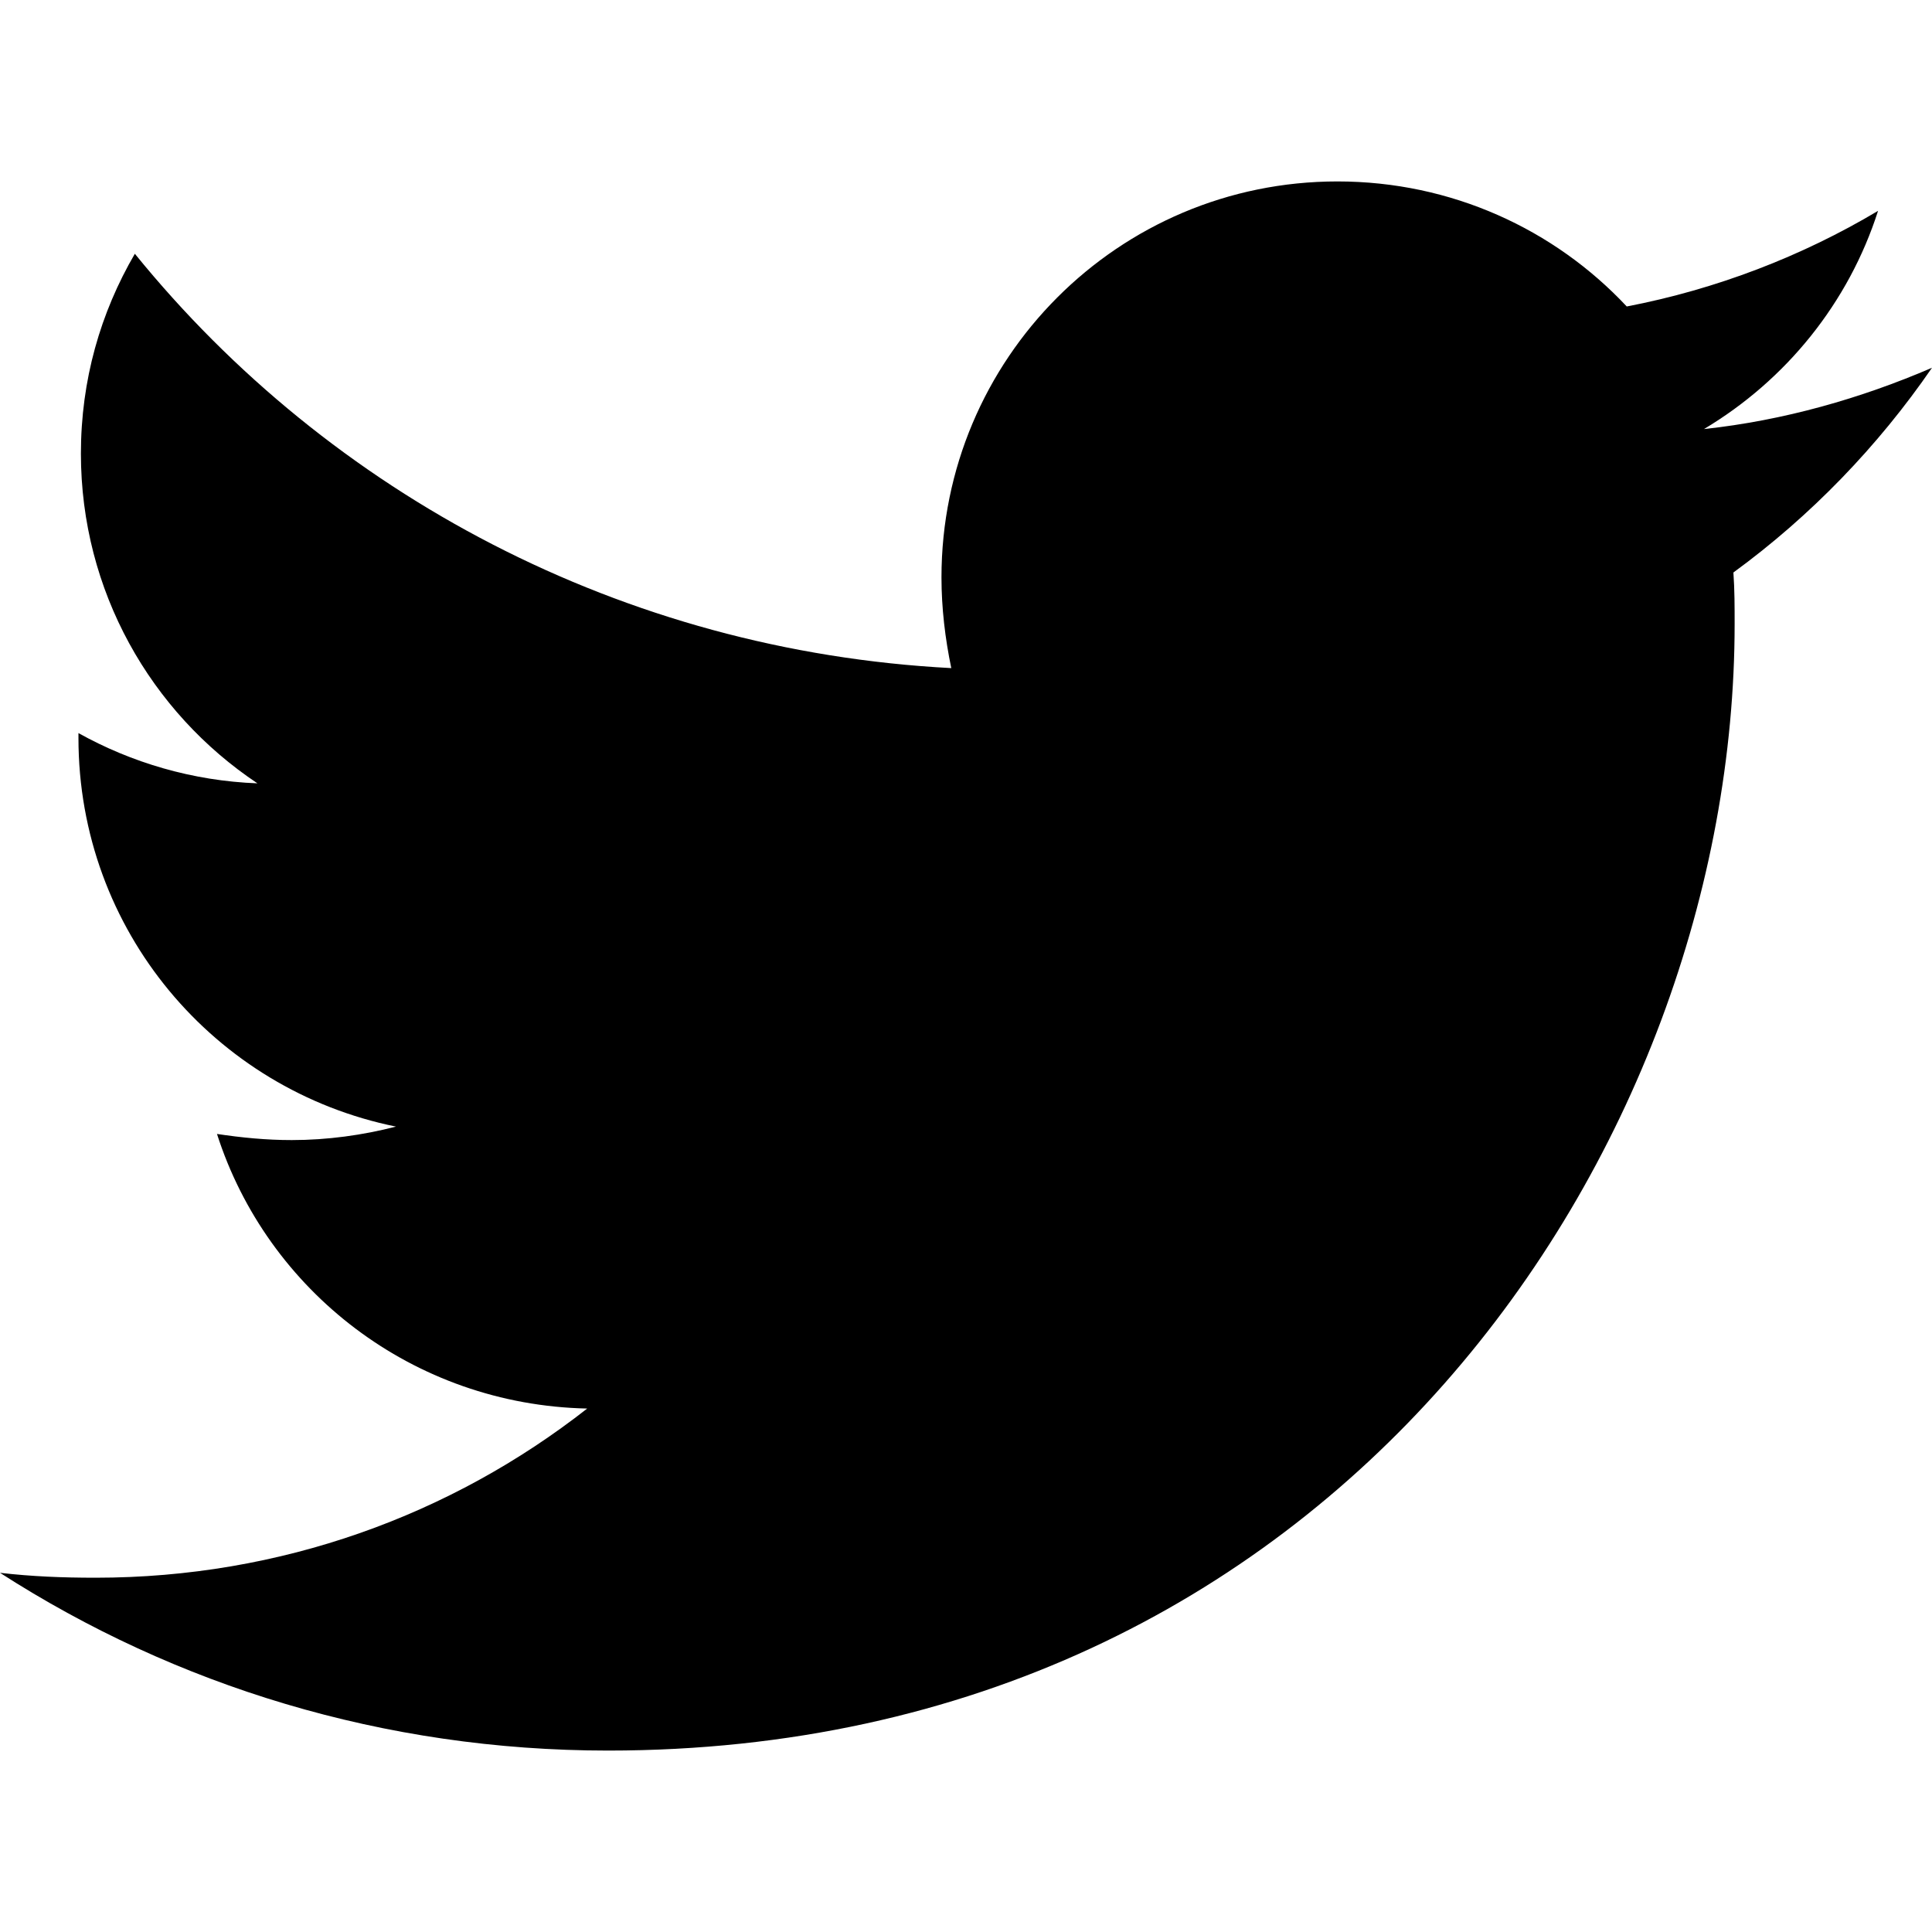
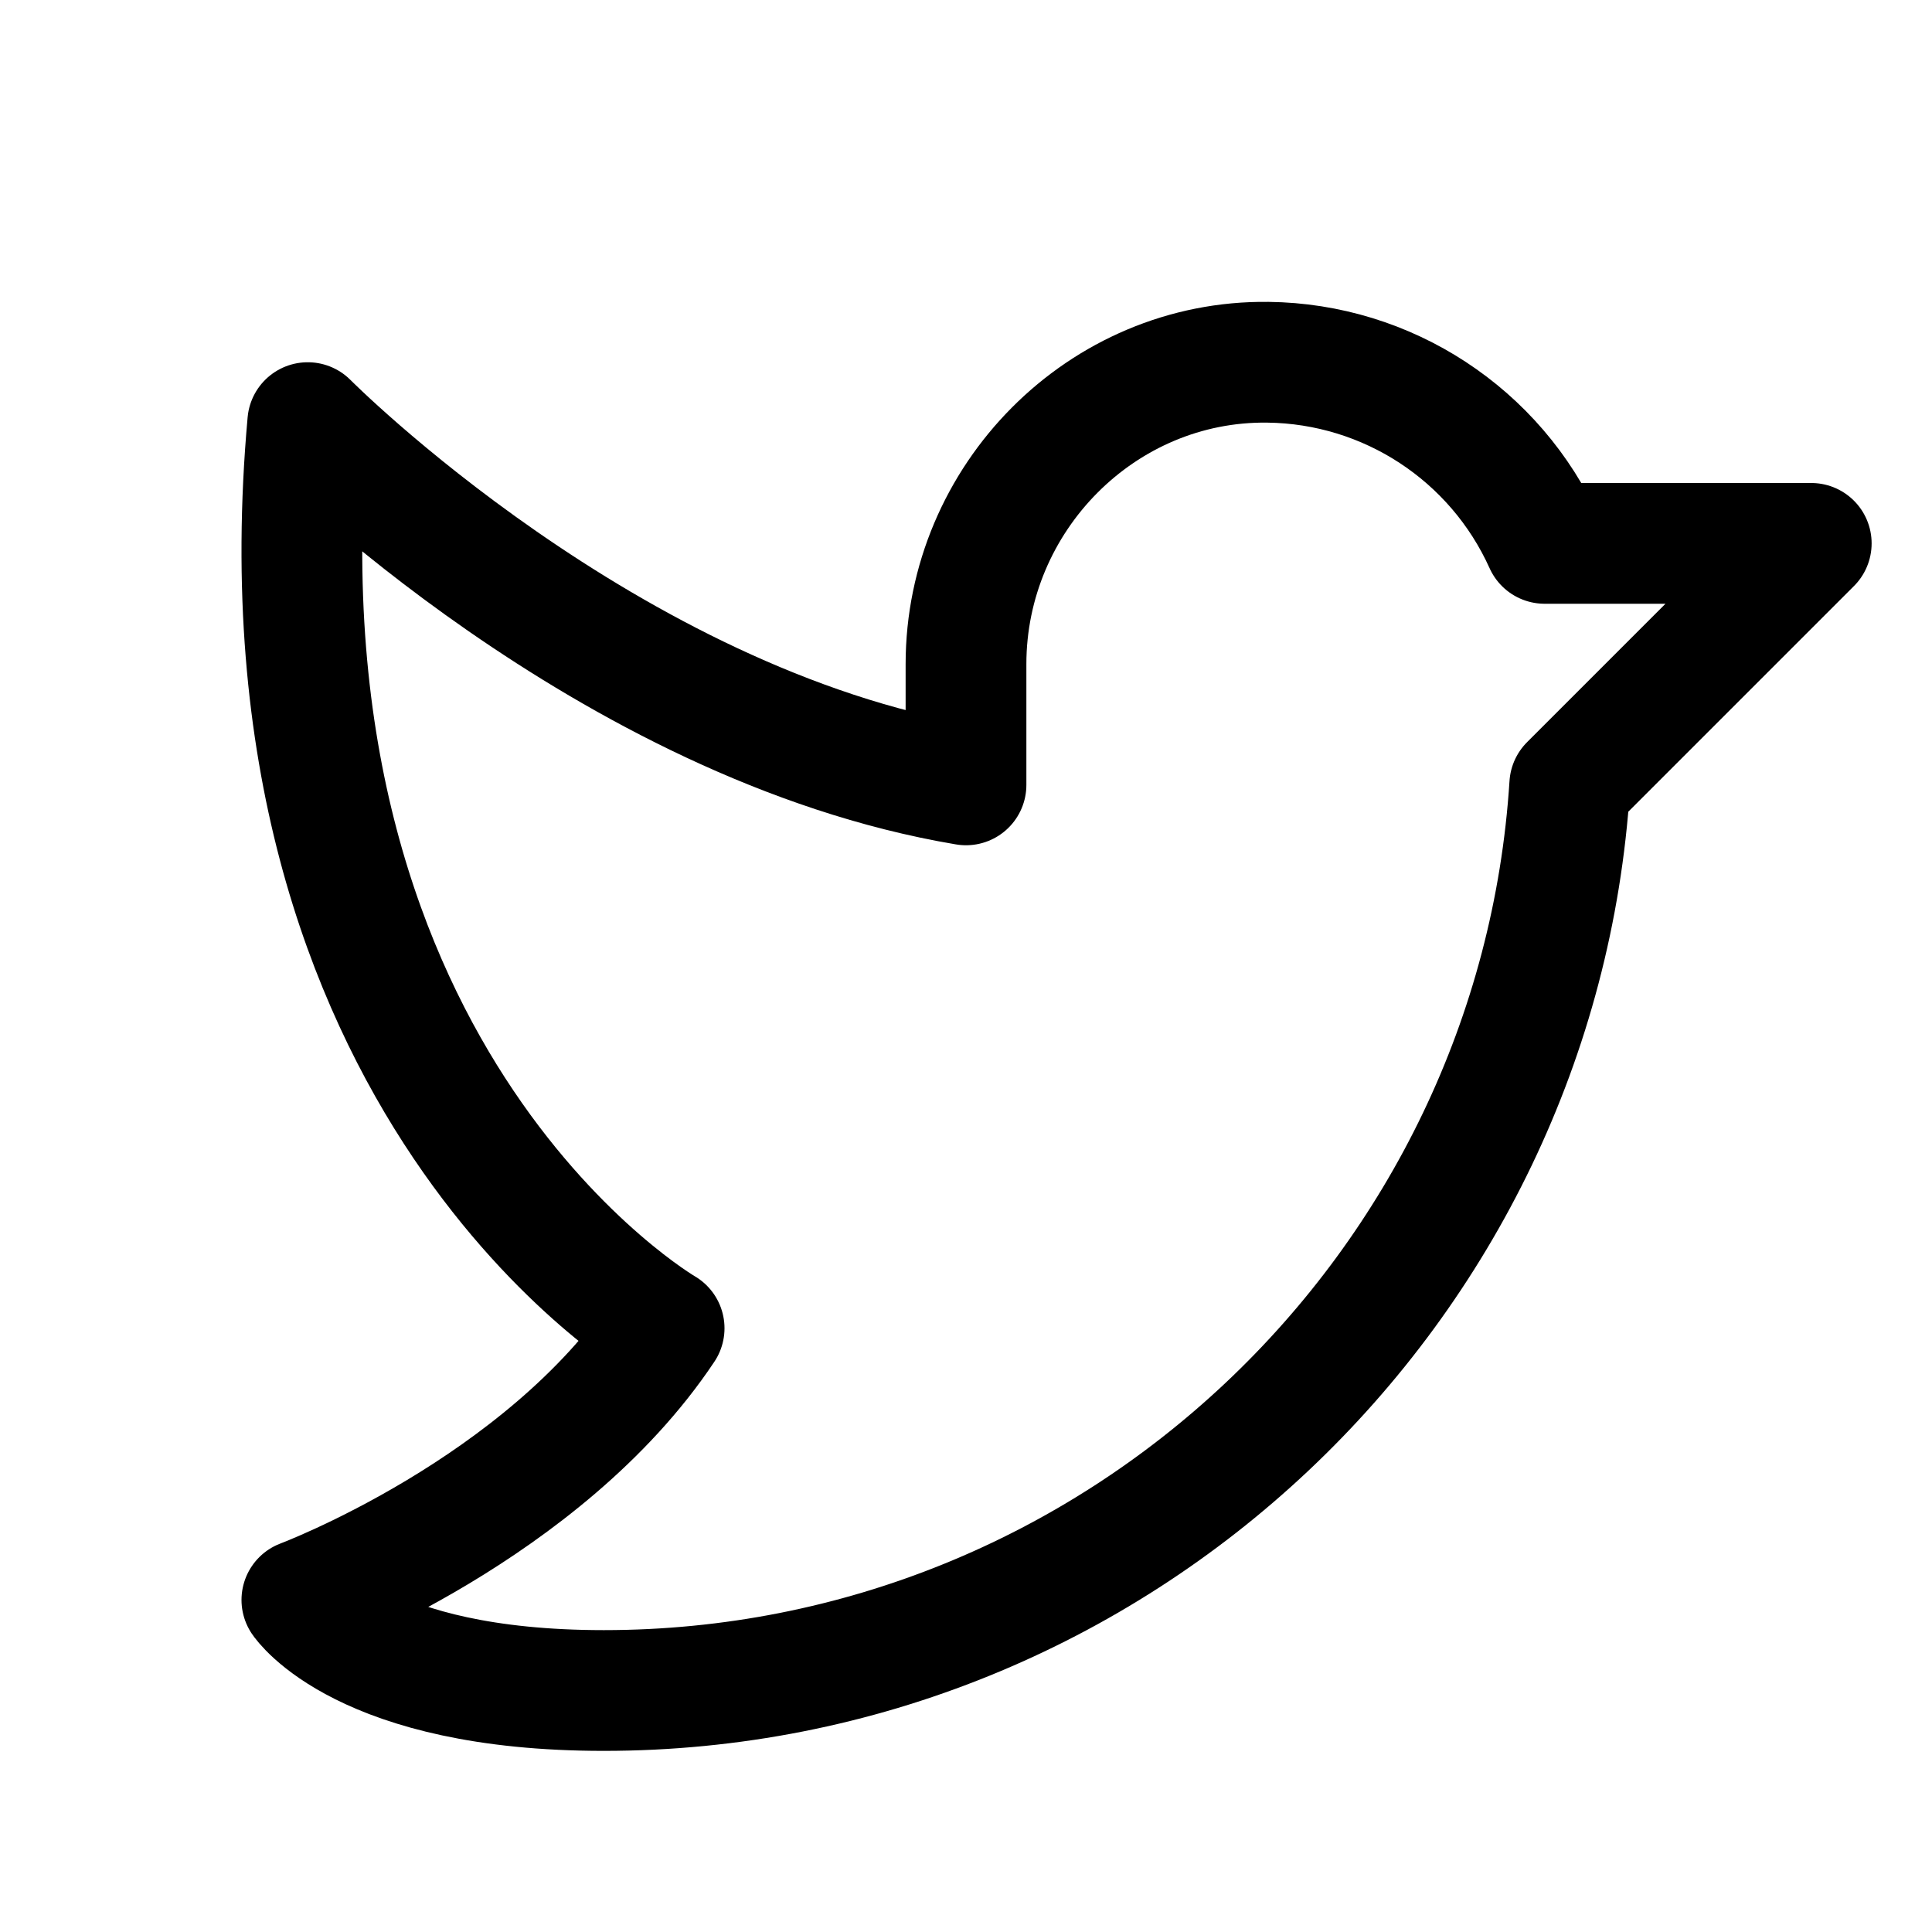
- <svg xmlns="http://www.w3.org/2000/svg" viewBox="0 0 512 512" width="24" height="24">
-   <path fill="currentColor" d="M459.37 151.716c.325 4.548.325 9.097.325 13.645 0 138.72-105.583 298.558-298.558 298.558-59.452 0-114.68-17.219-161.137-47.106 8.447.974 16.568 1.299 25.34 1.299 49.055 0 94.213-16.568 130.274-44.832-46.132-.975-84.792-31.188-98.112-72.772 6.498.974 12.995 1.624 19.818 1.624 9.421 0 18.843-1.3 27.614-3.573-48.081-9.747-84.143-51.98-84.143-102.985v-1.299c13.969 7.797 30.214 12.67 47.431 13.319-28.264-18.843-46.781-51.005-46.781-87.391 0-19.492 5.197-37.36 14.294-52.954 51.655 63.675 129.3 105.258 216.365 109.807-1.624-7.797-2.599-15.918-2.599-24.04 0-57.828 46.782-104.934 104.934-104.934 30.213 0 57.502 12.67 76.67 33.137 23.715-4.548 46.456-13.32 66.599-25.34-7.798 24.366-24.366 44.833-46.132 57.827 21.117-2.273 41.584-8.122 60.426-16.243-14.292 20.791-32.161 39.308-52.628 54.253z" />
+ <svg xmlns="http://www.w3.org/2000/svg" viewBox="0 0 256 256">
+   <rect width="256" height="256" fill="none" />
+   <path d="M88,176S32.85,144,40.78,56c0,0,39.66,40,87.22,48V88c0-22,18-40.27,40-40a40.74,40.74,0,0,1,36.67,24H240l-32,32c-4.26,66.84-60.08,120-128,120-32,0-40-12-40-12S72,200,88,176Z" fill="none" stroke="currentColor" stroke-linecap="round" stroke-linejoin="round" stroke-width="16" />
</svg>
